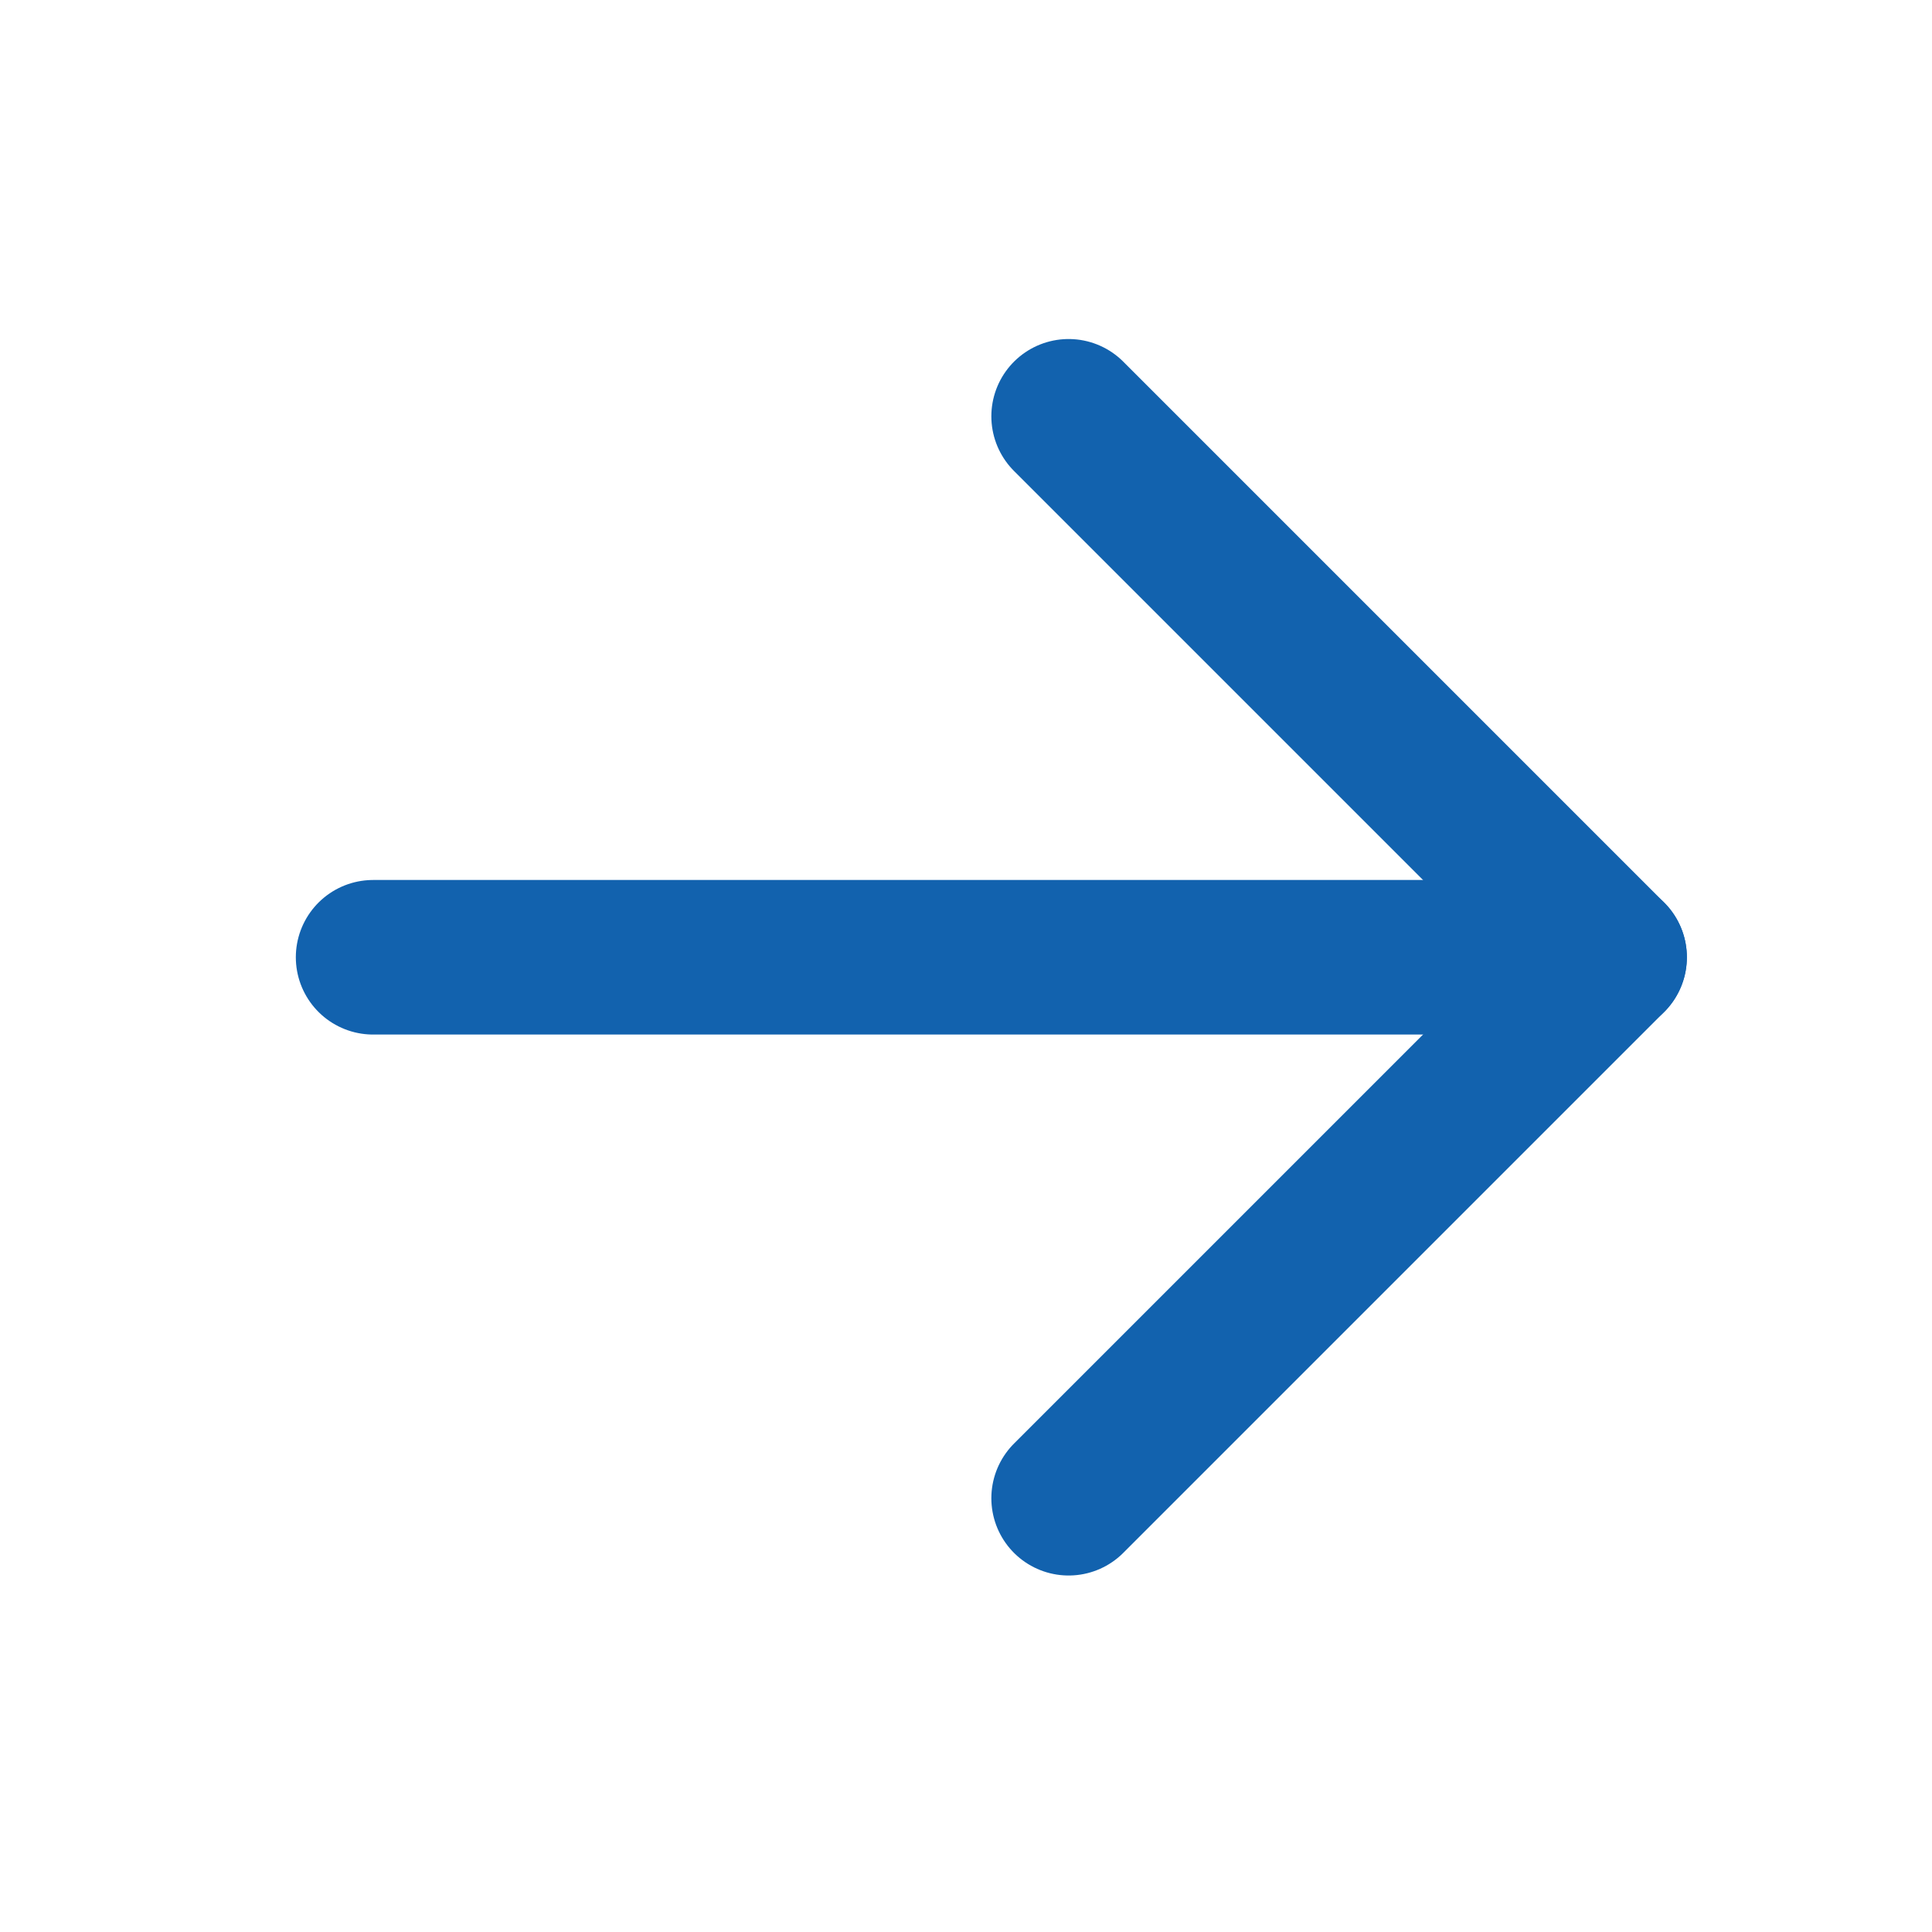
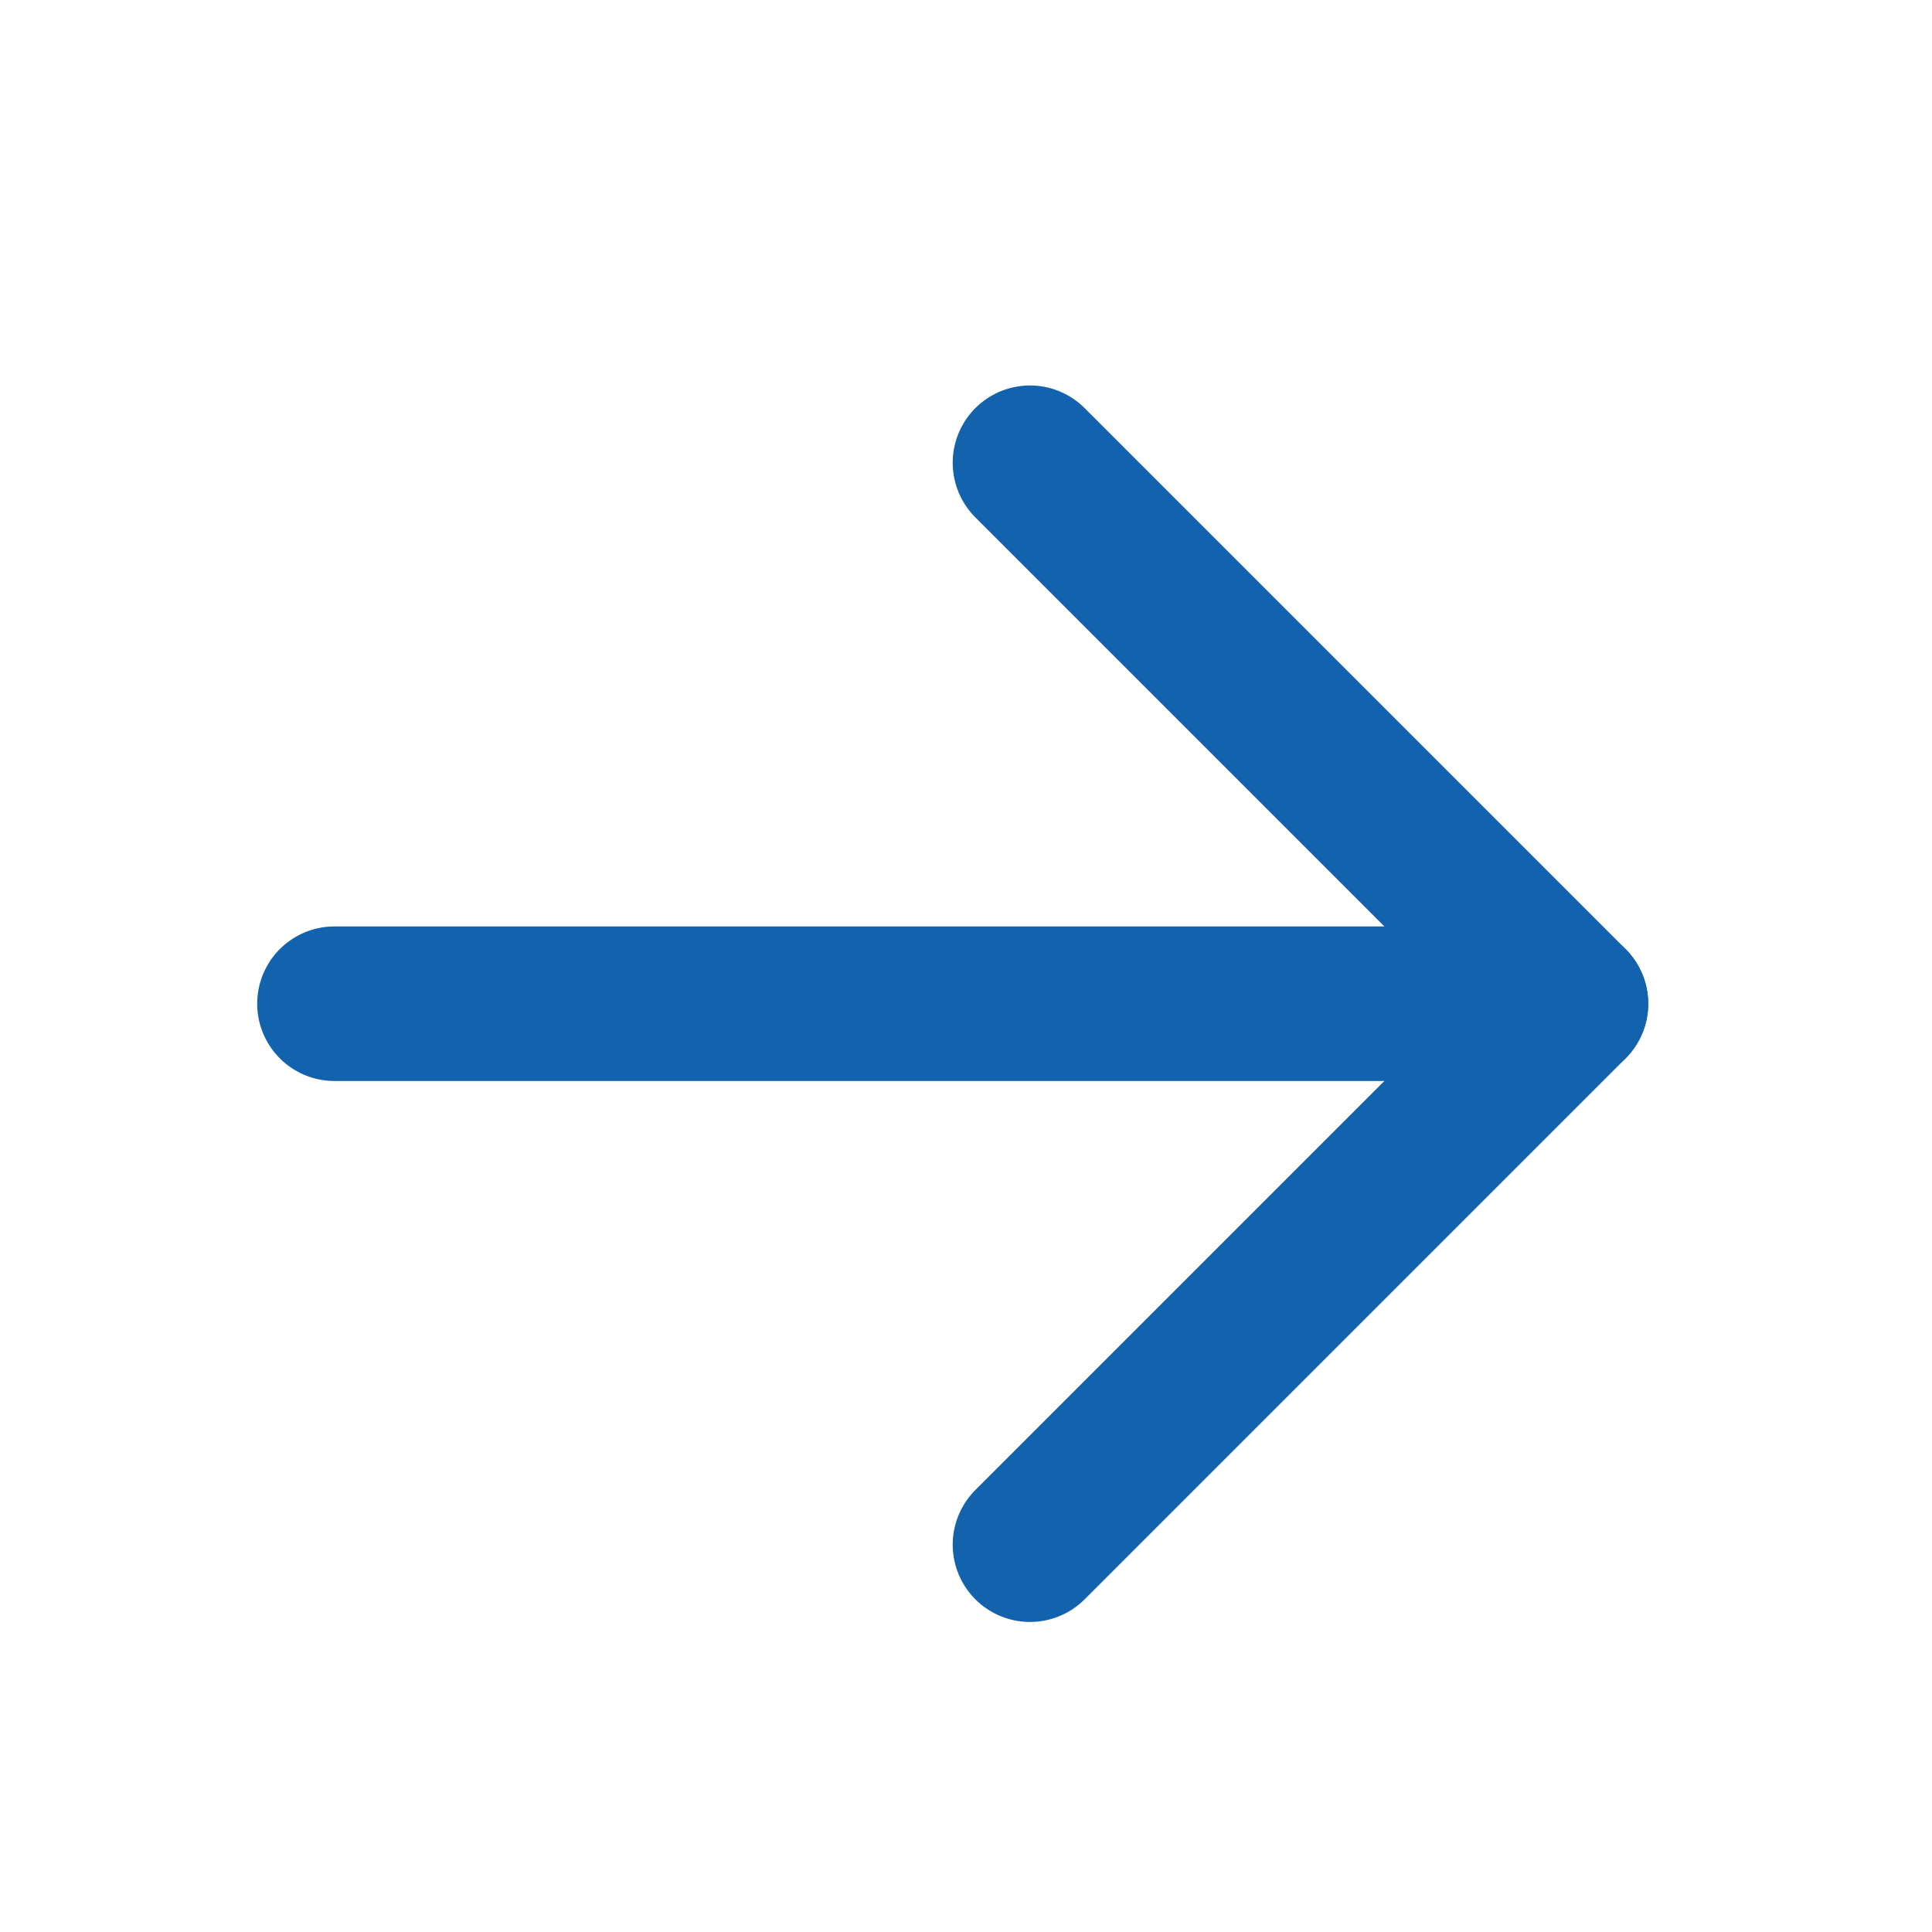
<svg xmlns="http://www.w3.org/2000/svg" width="25" height="25" viewBox="0 0 25 25" fill="none">
-   <path d="M4.828 12.387H20.828" stroke="#1262AE" stroke-width="2" stroke-linecap="round" stroke-linejoin="round" />
-   <path d="M13.828 5.387L20.828 12.387L13.828 19.387" stroke="#1262AE" stroke-width="2" stroke-linecap="round" stroke-linejoin="round" />
+   <path d="M4.328 12.988H20.328" stroke="#1262AE" stroke-width="2" stroke-linecap="round" stroke-linejoin="round" />
+   <path d="M13.328 5.988L20.328 12.988L13.328 19.988" stroke="#1262AE" stroke-width="2" stroke-linecap="round" stroke-linejoin="round" />
</svg>
